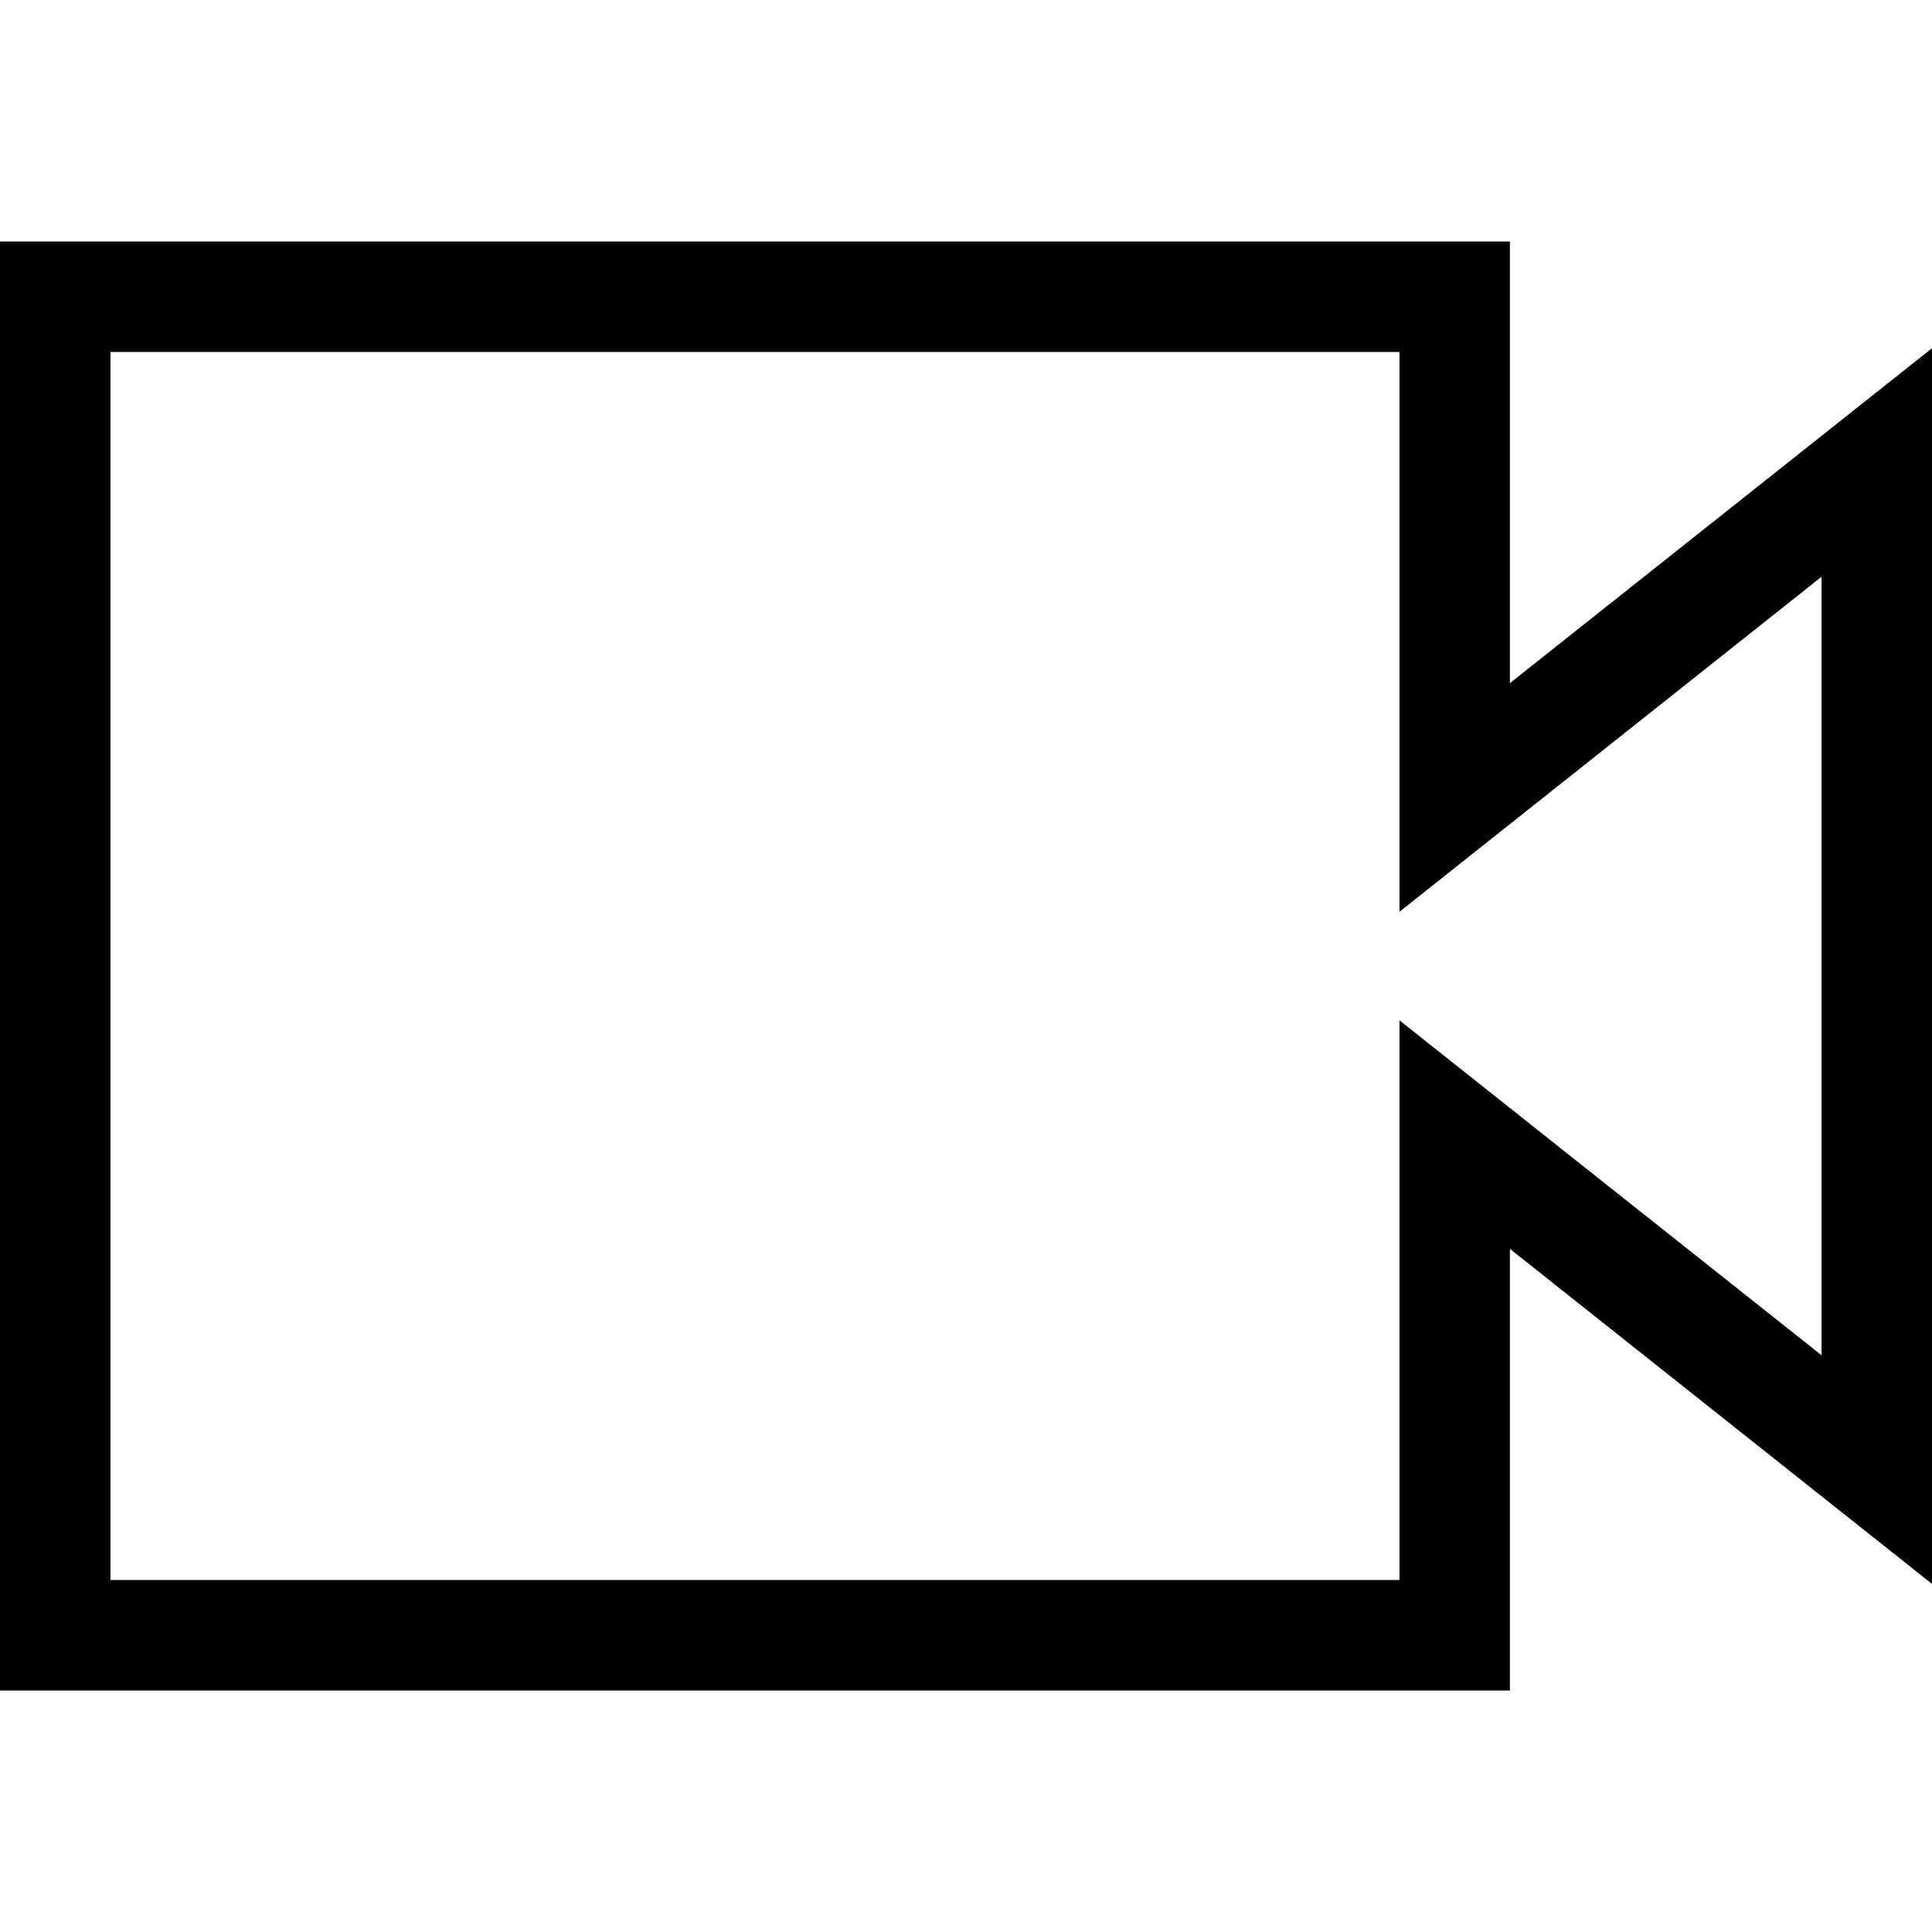
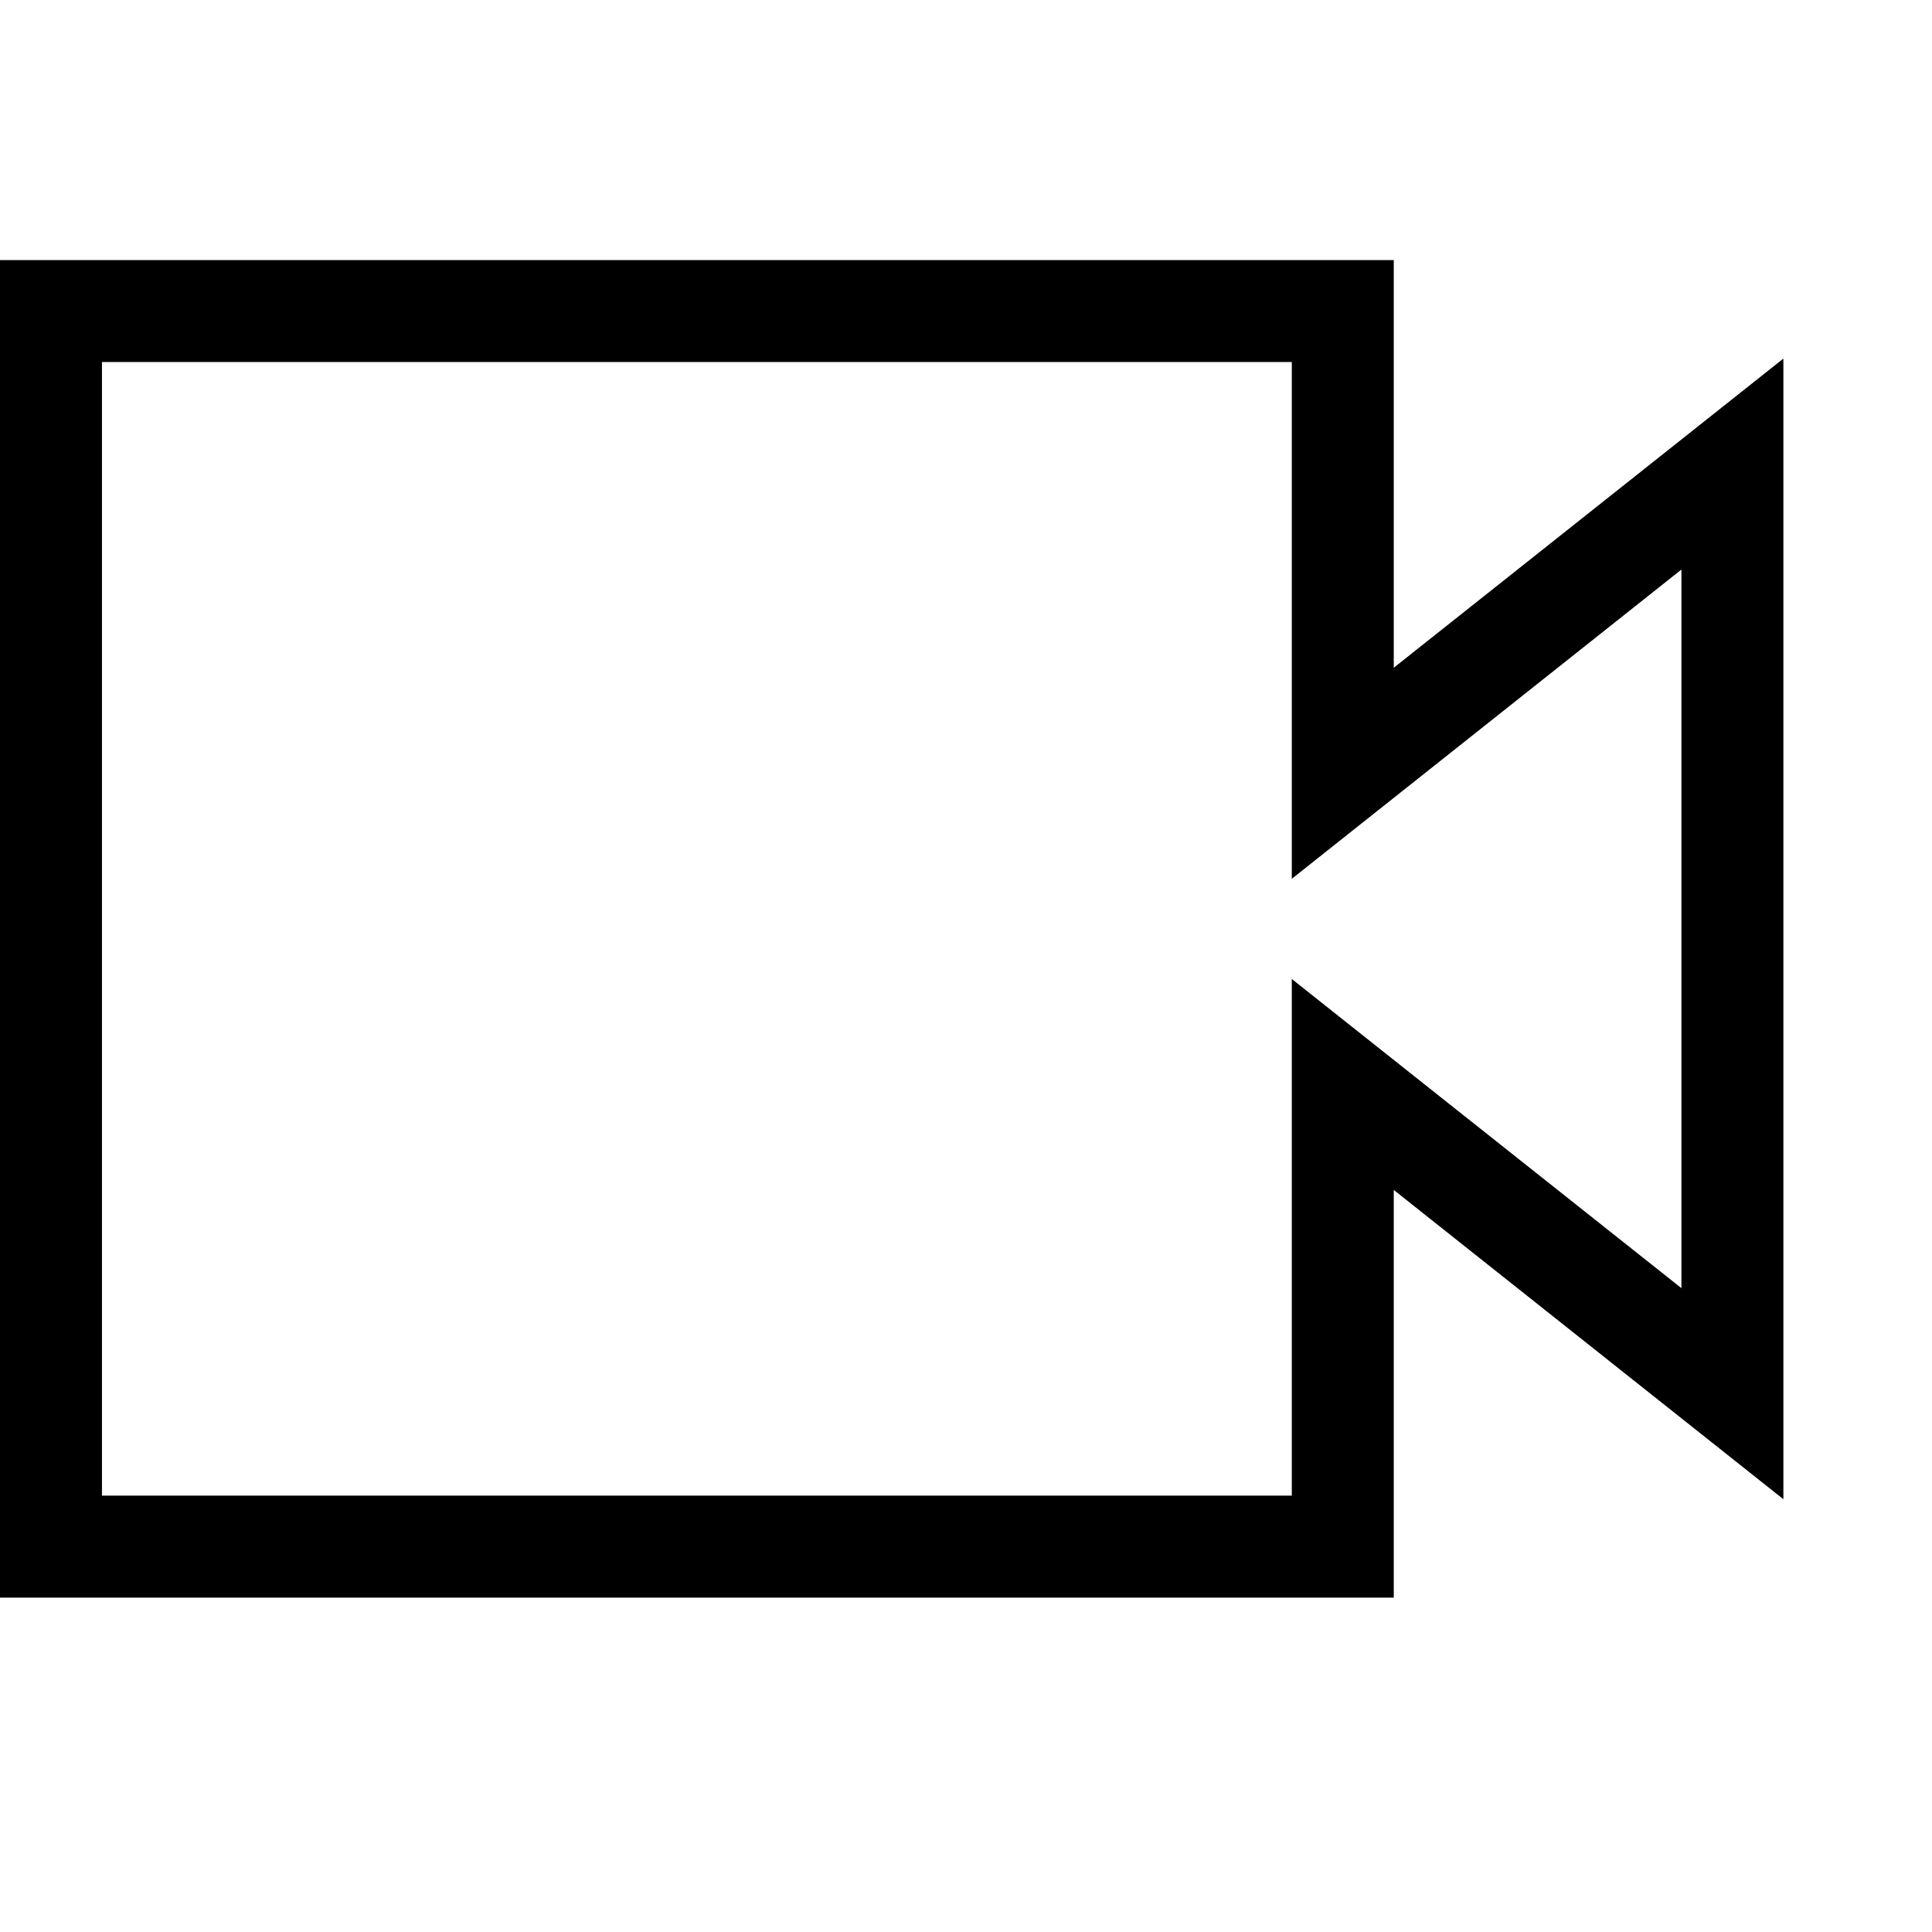
- <svg xmlns="http://www.w3.org/2000/svg" fill="#000000" width="800px" height="800px" viewBox="0 0 1920 1920">
+ <svg xmlns="http://www.w3.org/2000/svg" fill="#000000" width="800px" height="800px" viewBox="0 0 2080 2000">
  <path d="M0 240v1440h1500.536v-438.89L1920 1574.062V346.051L1500.536 678.89V240H0Zm109.779 109.779h1280.979v556.348l177.995-141.29 241.468-191.66v773.646l-241.468-191.549-177.995-141.29v556.236H109.778V349.78Z" fill-rule="evenodd" />
</svg>
